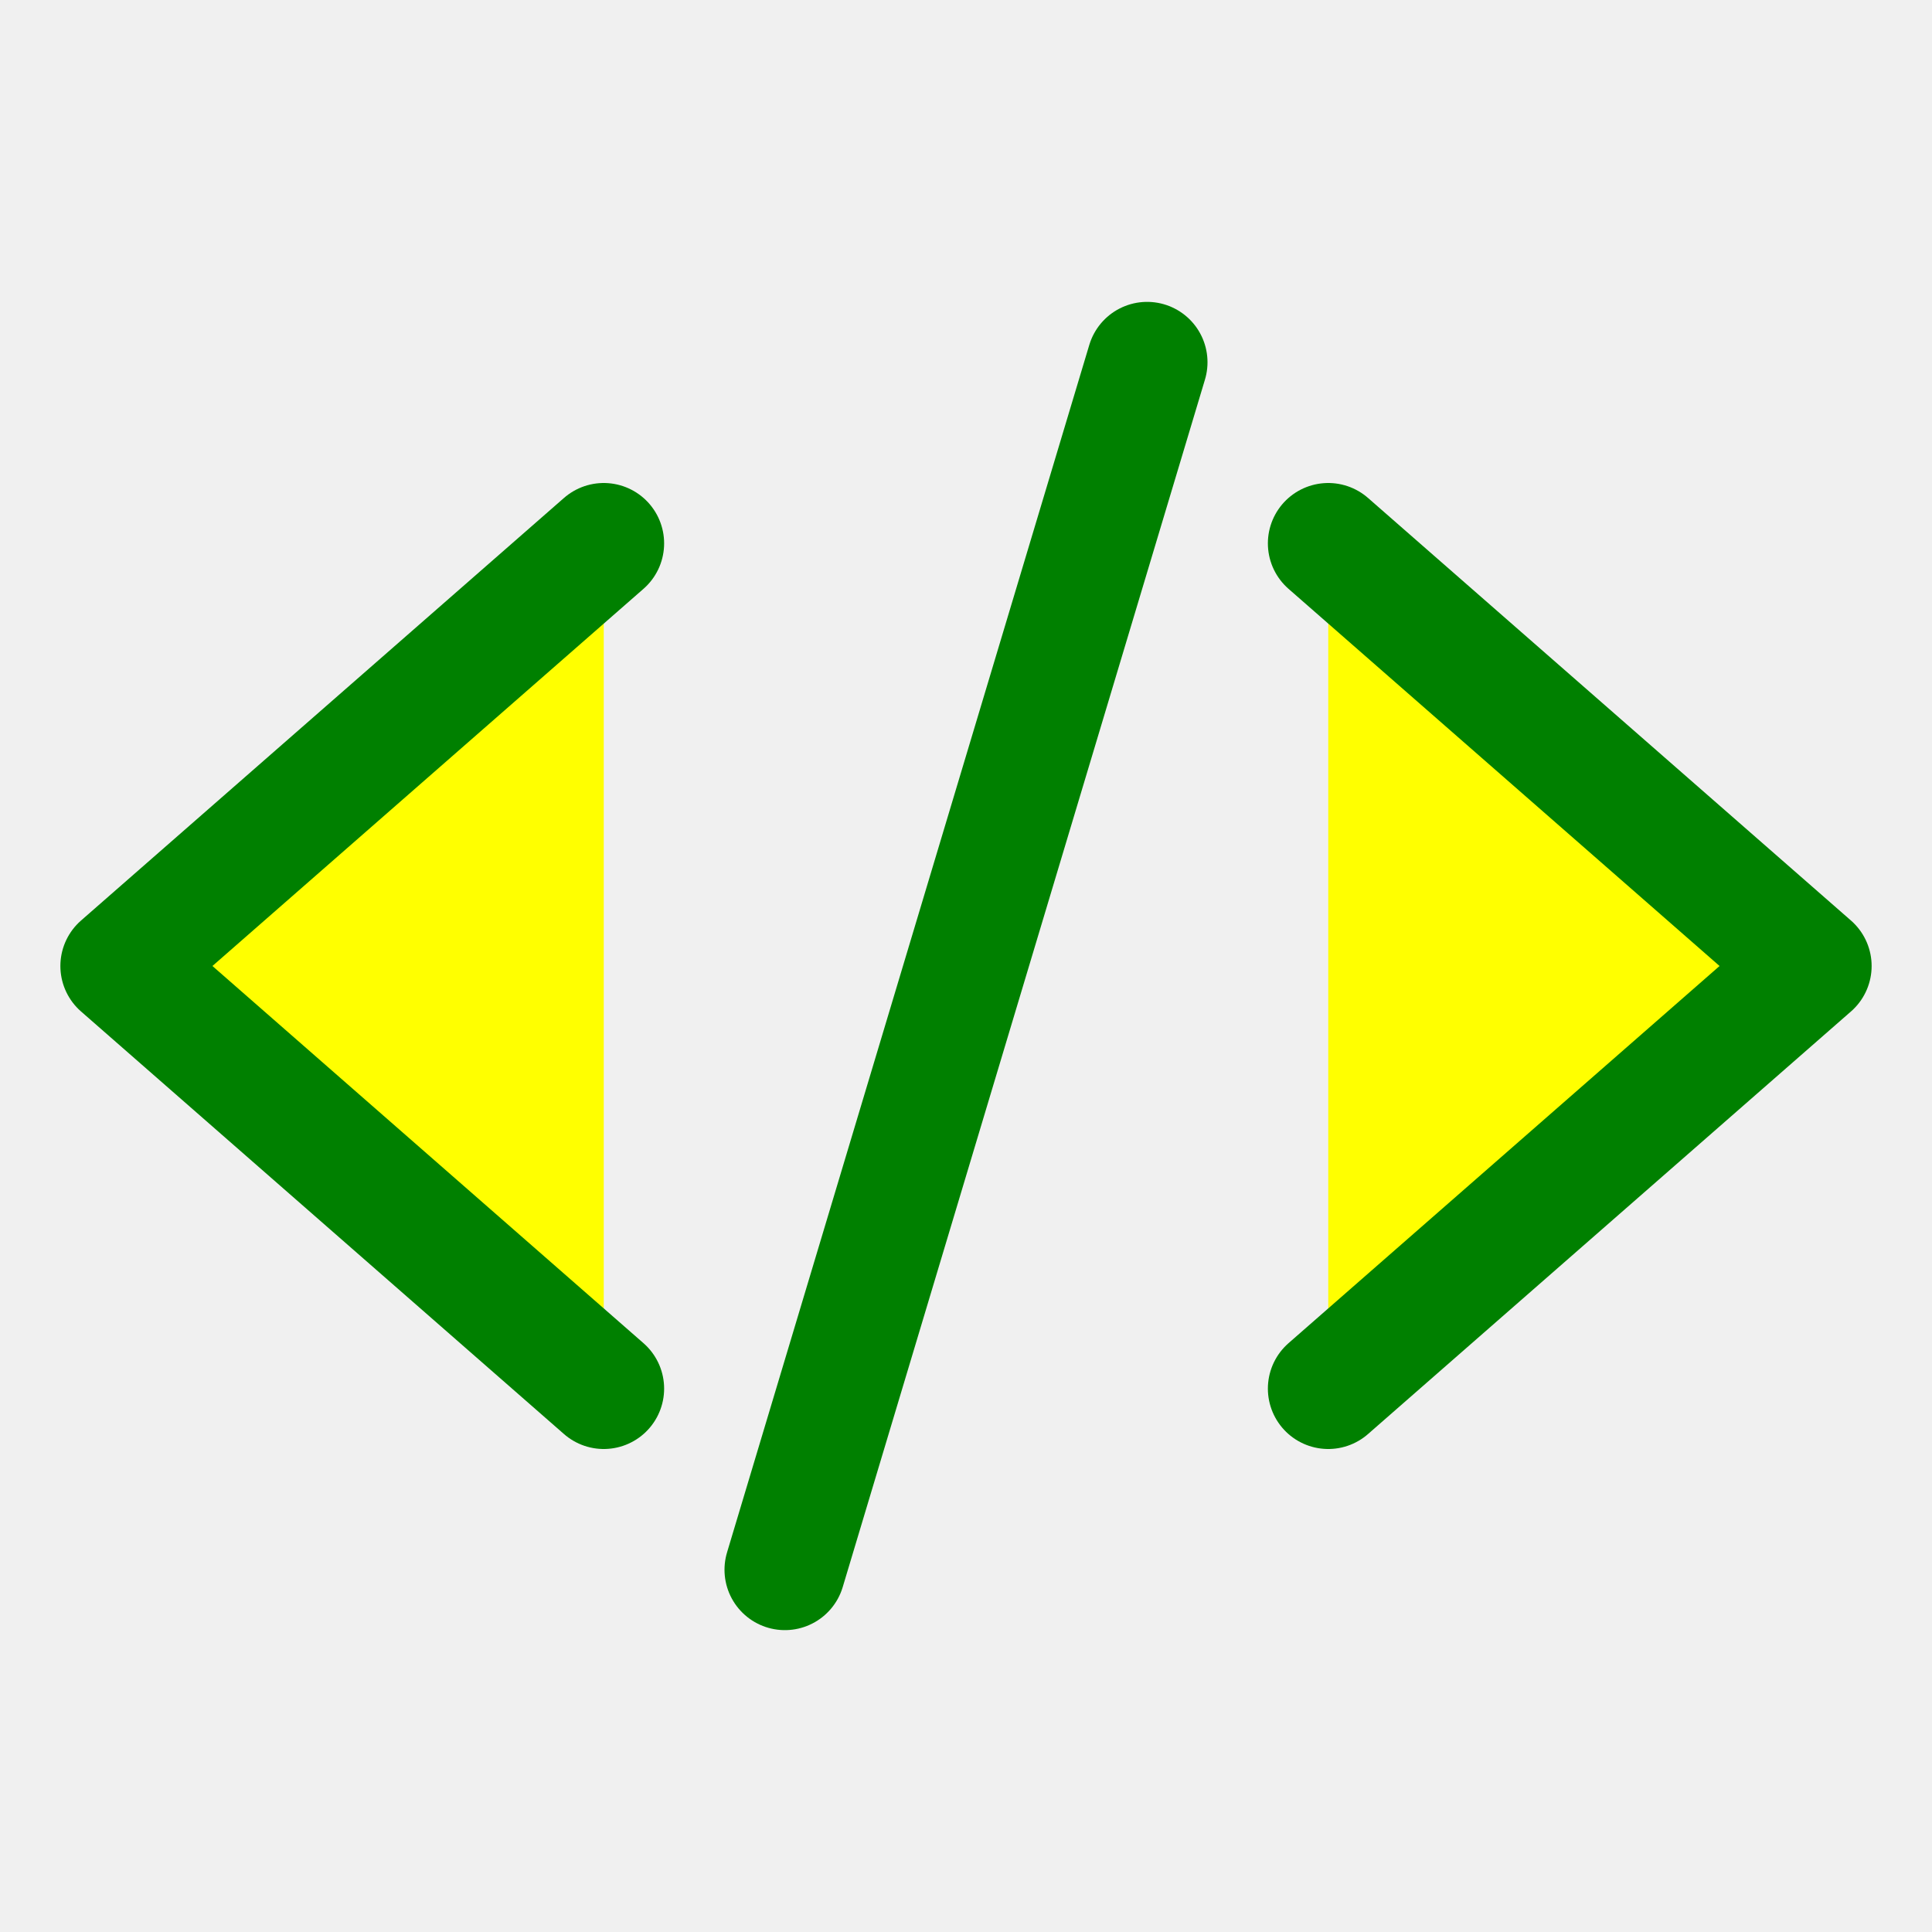
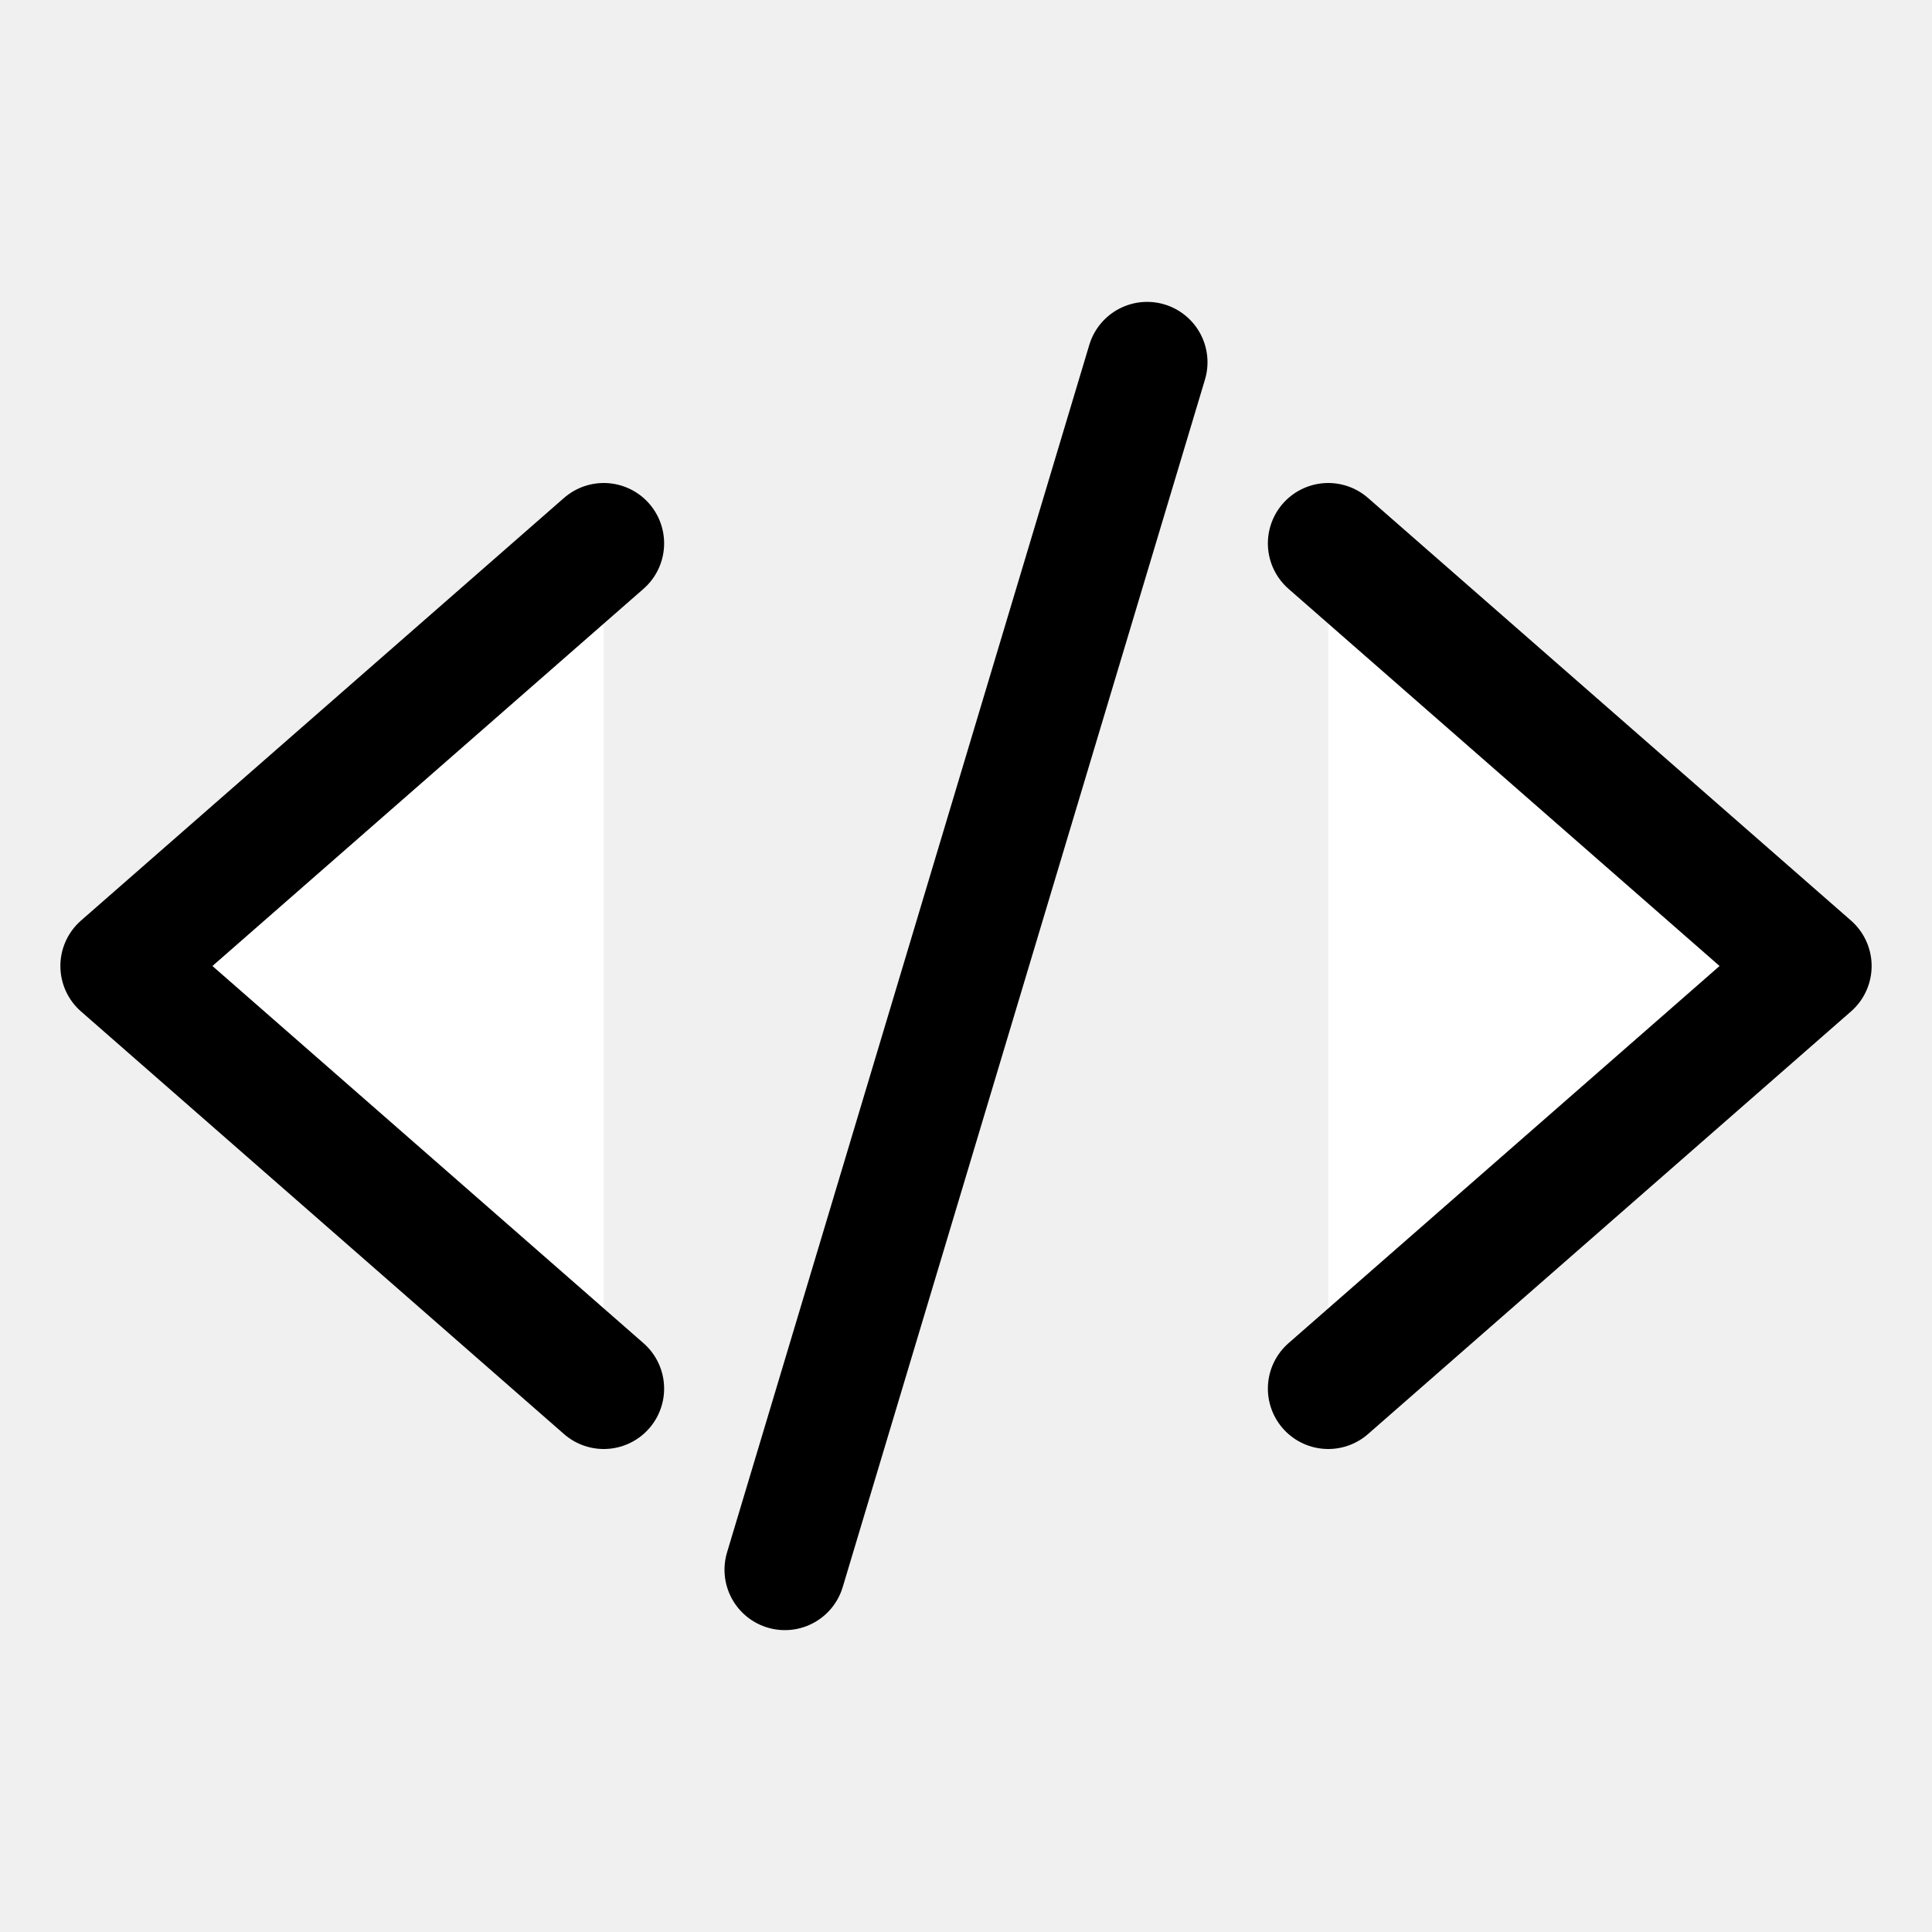
<svg xmlns="http://www.w3.org/2000/svg" class="ionicon" viewBox="0 0 512 512">
-   <path fill="yellow" stroke="green" stroke-linecap="round" stroke-linejoin="round" stroke-width="32" d="M160 368L32 256l128-112M352 368l128-112-128-112M304 96l-96 320" />
+   <path fill="white" stroke="black" stroke-linecap="round" stroke-linejoin="round" stroke-width="32" d="M160 368L32 256l128-112M352 368l128-112-128-112M304 96l-96 320" />
</svg>
